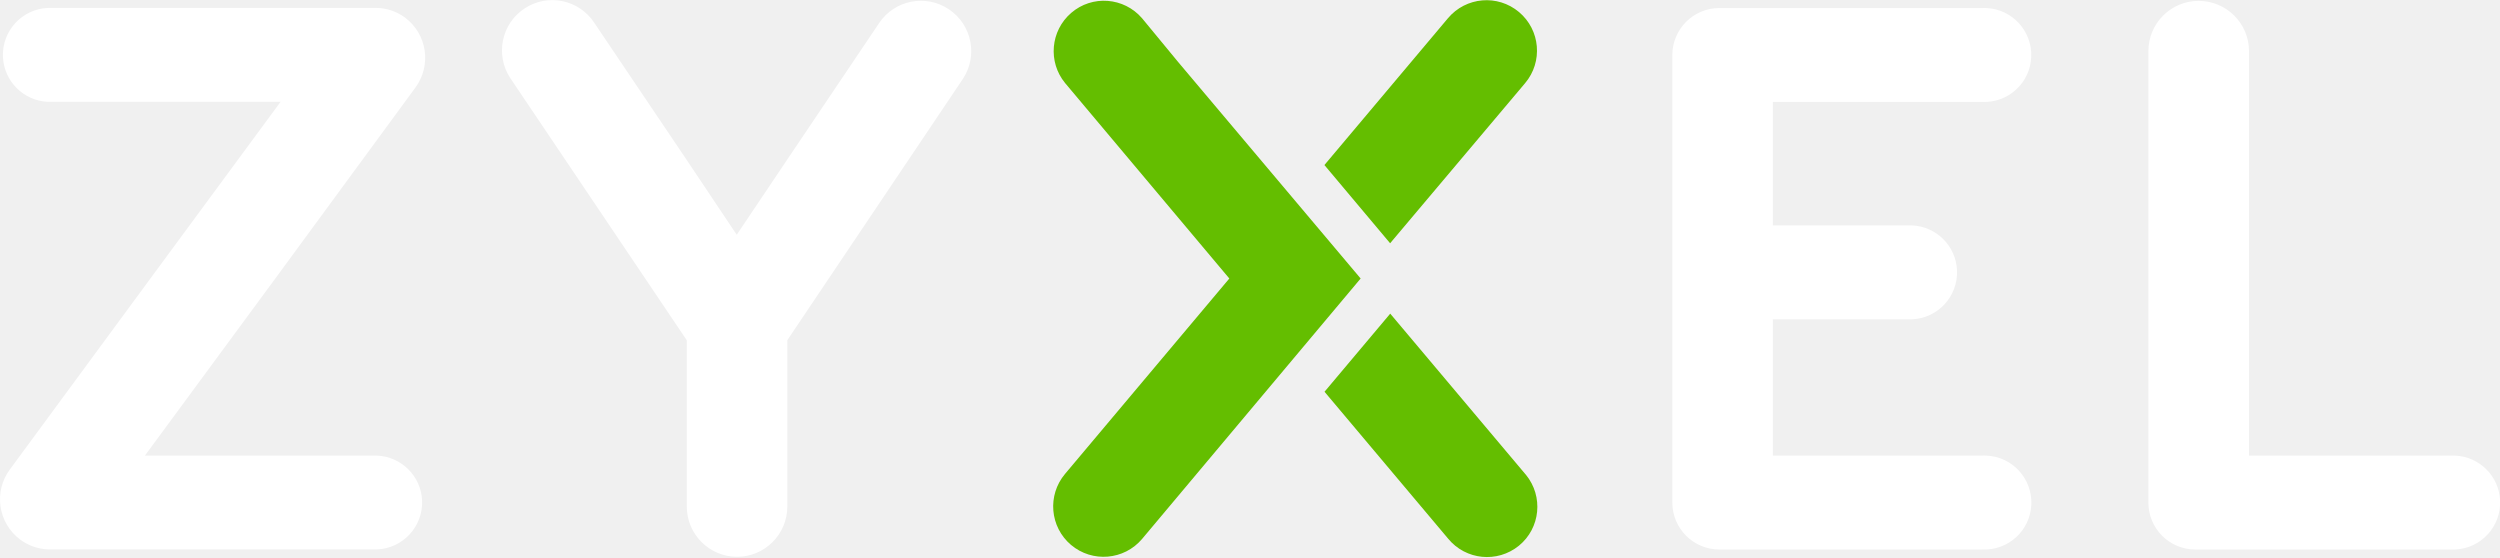
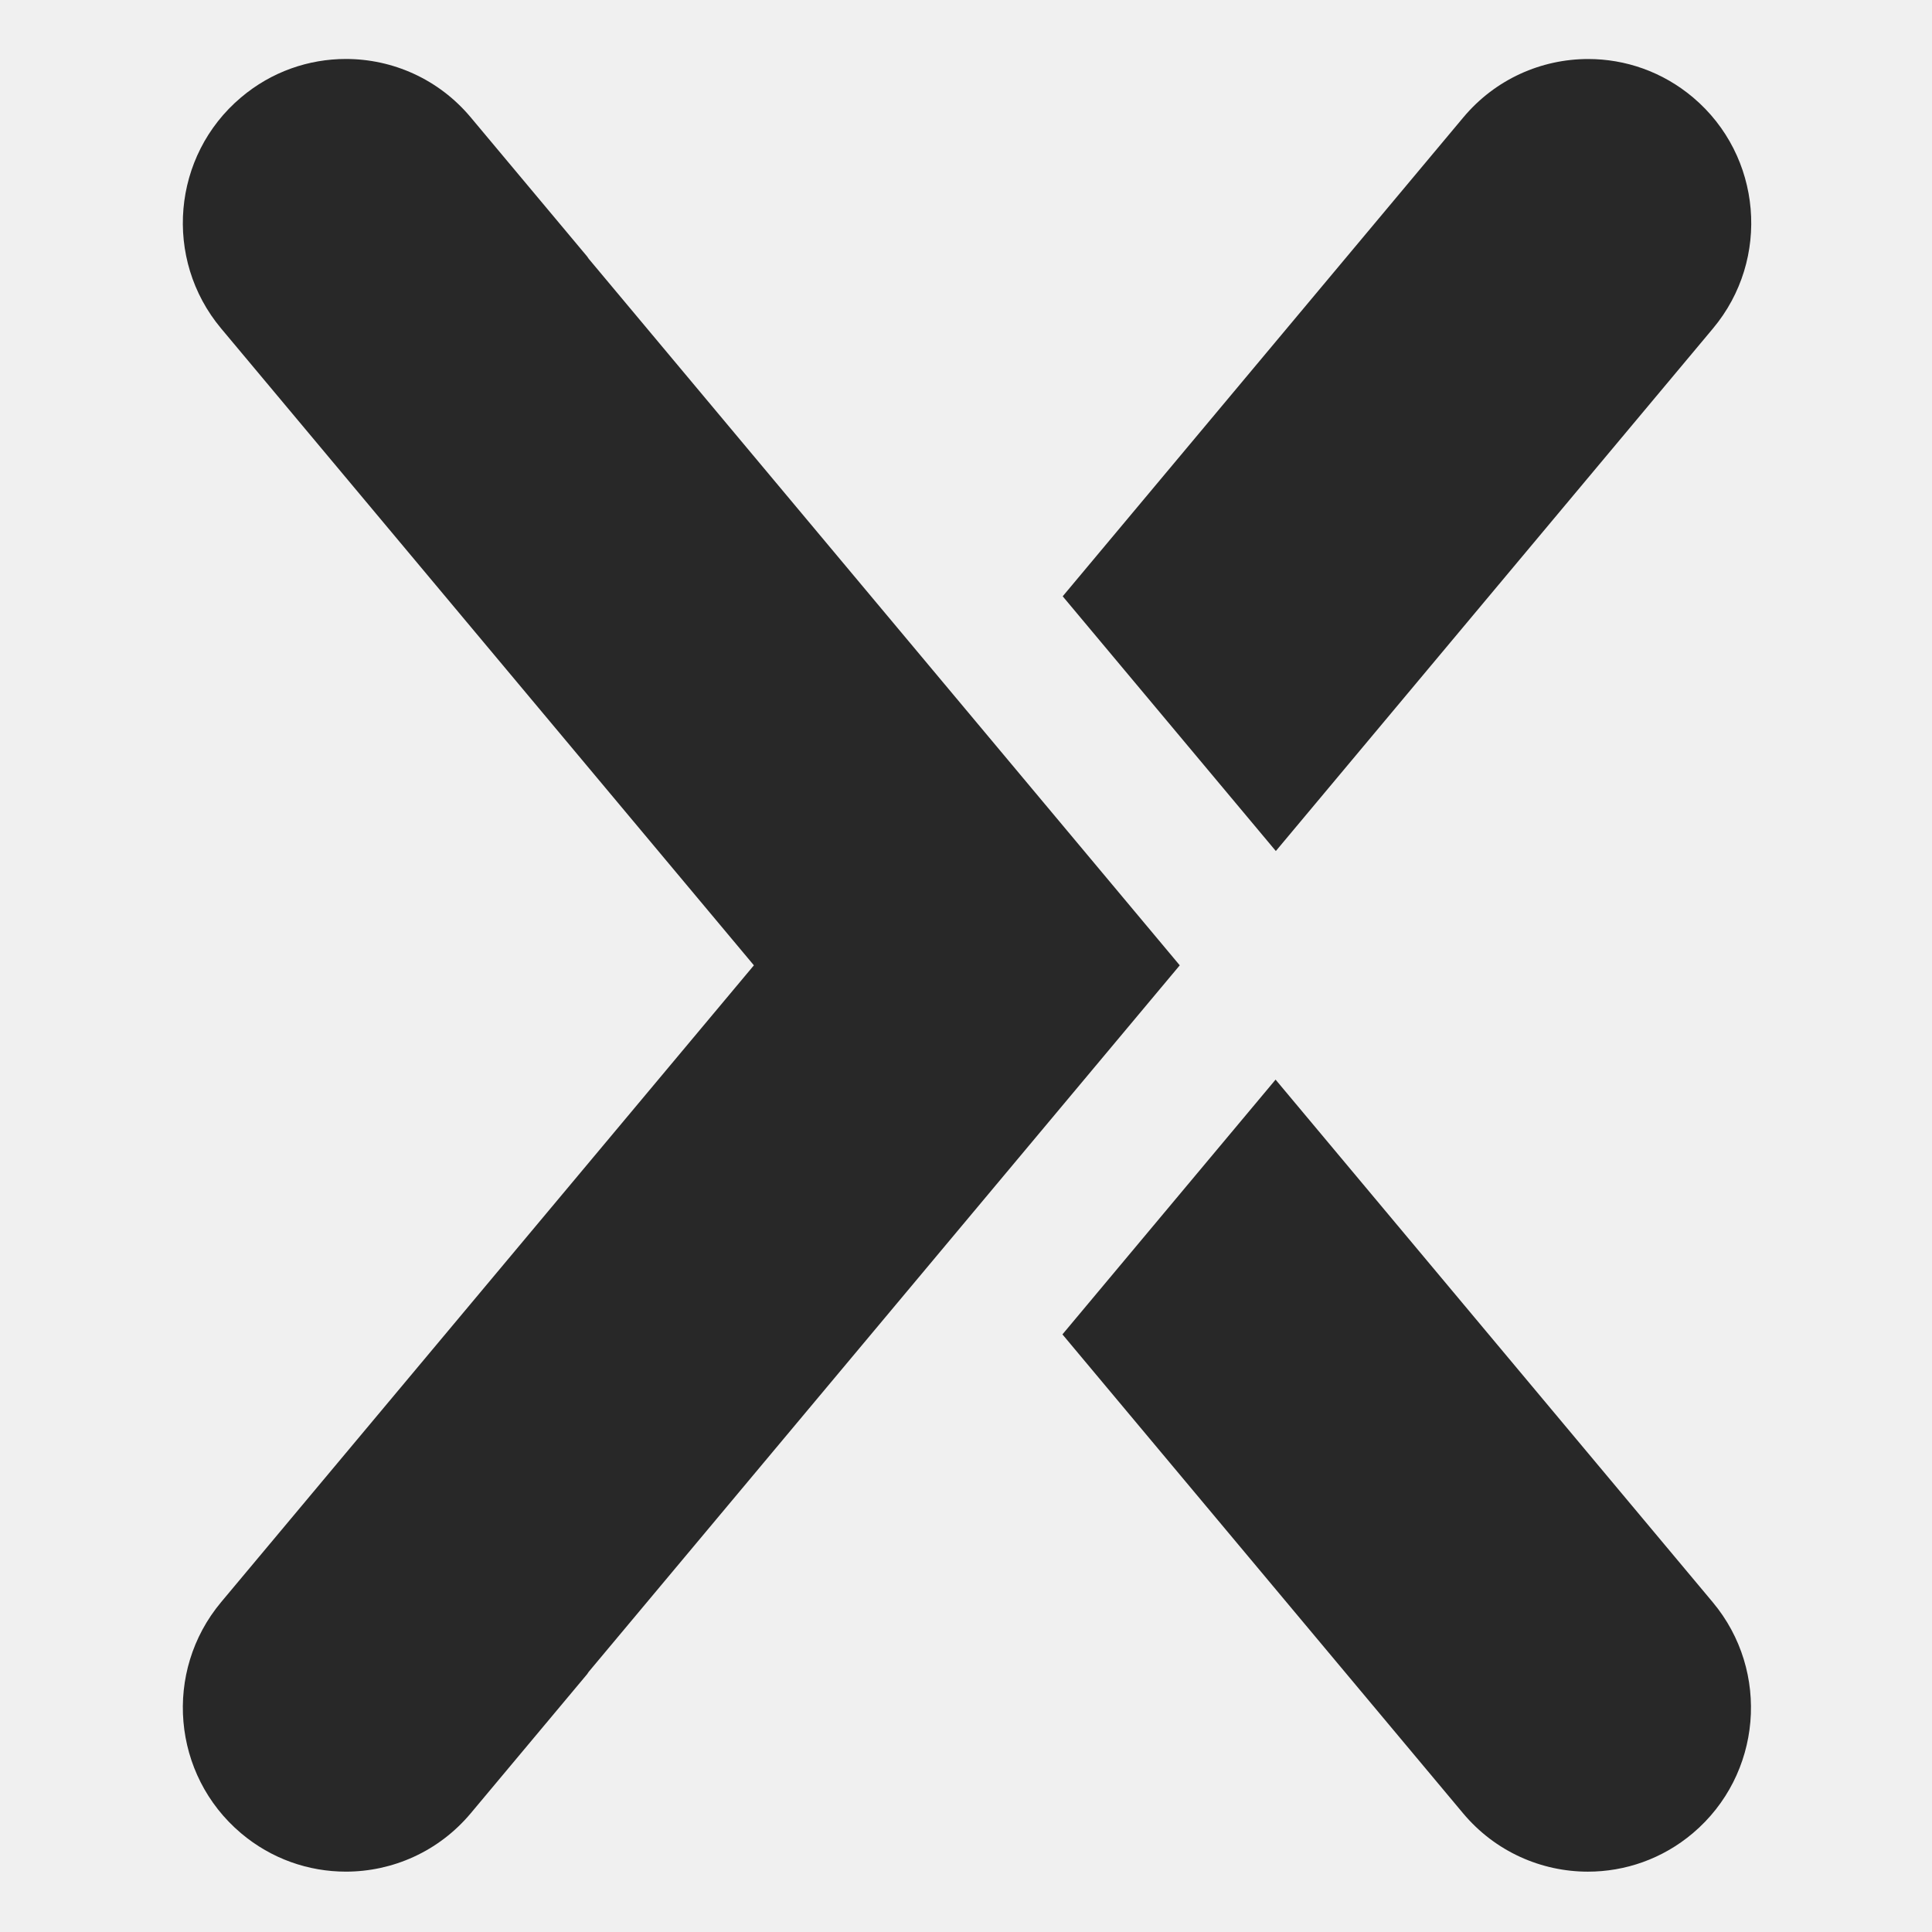
- <svg xmlns="http://www.w3.org/2000/svg" xml:space="preserve" viewBox="0 0 2298 512">
-   <path d="m1277.9 288.3-60.4 71.8 113.6 135c16.2 19.8 45.3 22.6 65.1 6.5 19.8-16.2 22.6-45.3 6.5-65.1-.2-.3-.5-.6-.7-.8zm124-211.9c16.5-19.6 14-48.8-5.6-65.3s-48.8-14-65.3 5.6l-113.6 135 60.4 71.9zm-318.7-19.1-.5-.6-32.9-39.9c-16.7-19.4-45.9-21.6-65.2-4.9-19 16.4-21.5 45-5.6 64.4L1130 256 979 435.6c-16.5 19.6-14 48.8 5.5 65.3 19.6 16.5 48.8 14 65.3-5.5l32.9-39.2.5-.6L1250.7 256z" style="fill:#64be00" />
-   <path fill="#fff" d="M346.7 418.8H133.2l119.5-162.3 129-175.8c15.2-20.5 11-49.4-9.5-64.6-.1-.1-.3-.2-.4-.3-7.4-5.3-16.2-8.3-25.3-8.5H44c-23.8 1-42.3 21.2-41.3 45 1 22.4 18.9 40.3 41.3 41.3h213.9L138.4 255.8 9.1 431.5C-6.1 452-1.8 480.8 18.6 496c7.4 5.5 16.4 8.7 25.7 9h302.4c23.8-1 42.3-21.2 41.3-45-1-22.3-19-40.2-41.3-41.2m1910.2 0h-189.6V47c0-25.5-20.8-46.2-46.3-46.2s-46.2 20.7-46.2 46.2v415c0 23.8 19.3 43.1 43.1 43.1h238.9c23.8-1 42.3-21.2 41.3-45-1-22.4-18.9-40.3-41.3-41.3m-434.7 0h-192.5V293.5h128c23.8-1 42.3-21.2 41.3-45-1-22.4-18.9-40.3-41.3-41.3h-128V93.7h192.5c23.8 1 44-17.4 45-41.3 1-23.8-17.4-44-41.3-45-1.2-.1-2.5-.1-3.7 0h-241.7c-23.8 0-43.1 19.3-43.2 43.1v411.4c0 23.8 19.3 43.2 43.2 43.2h241.8c23.8 1 44-17.4 45-41.3 1-23.8-17.4-44-41.3-45-1.2-.1-2.4-.1-3.8 0M872.3 8.6c-21.2-14.3-50-8.6-64.2 12.6L723.4 147l-46.2 68.8-46-68.8-84.9-126c-14-21.4-42.7-27.3-64-13.3-21.4 14-27.3 42.7-13.3 64l.6.9 161.7 240.2v152.8c0 25.5 20.7 46.2 46.2 46.2s46.2-20.7 46.2-46.2V312.7L885.1 72.5c14-21.2 8.3-49.7-12.8-63.9" />
+ <svg xmlns="http://www.w3.org/2000/svg" width="128" height="128" version="1.1" viewBox="0 0 33.867 33.867">
+   <defs>
+     <clipPath id="clipPath192">
+       <path transform="translate(-445.25 -235.42)" d="M 0,595.276 H 841.89 V 0 H 0 Z" />
+     </clipPath>
+     <clipPath id="clipPath194">
+       <path transform="translate(-468.64 -275.41)" d="M 0,595.276 H 841.89 V 0 H 0 Z" />
+     </clipPath>
+     <clipPath id="clipPath196">
+       <path transform="translate(-408.5 -279.11)" d="M 0,595.276 H 841.89 V 0 H 0 Z" />
+     </clipPath>
+   </defs>
+   <g transform="translate(-94.782 -33.699)">
+     <g transform="matrix(.99579 0 0 1.0008 3.6022 1.007)" fill="#282828">
+       <path transform="matrix(.32906 0 0 -.32906 114.02 51.576)" d="m0 0-11.402-13.561 21.428-25.485c1.726-2.054 4.197-3.113 6.683-3.113 1.983 0 3.977 0.671 5.612 2.046 3.69 3.104 4.166 8.608 1.065 12.297z" clip-path="url(#clipPath192)" />
+       <path transform="matrix(.32906 0 0 -.32906 121.72 38.419)" d="m0 0c3.101 3.688 2.625 9.193-1.063 12.294-1.637 1.376-3.631 2.048-5.613 2.048-2.487 0-4.958-1.058-6.684-3.113l-21.428-25.486 11.402-13.559z" clip-path="url(#clipPath194)" />
+       <path transform="matrix(.32906 0 0 -.32906 101.93 37.2)" d="m0 0c-0.032 0.038-0.052 0.081-0.082 0.12l-6.229 7.407c-1.726 2.055-4.197 3.113-6.683 3.113-1.984 0-3.977-0.672-5.611-2.048-3.691-3.101-4.165-8.606-1.066-12.294l28.504-33.902-28.504-33.899c-3.099-3.69-2.625-9.193 1.066-12.297 1.634-1.375 3.627-2.046 5.611-2.046 2.486 0 4.957 1.059 6.683 3.111l6.229 7.408c0.03 0.041 0.05 0.083 0.082 0.122l31.615 37.601z" clip-path="url(#clipPath196)" />
+     </g>
+   </g>
</svg>
